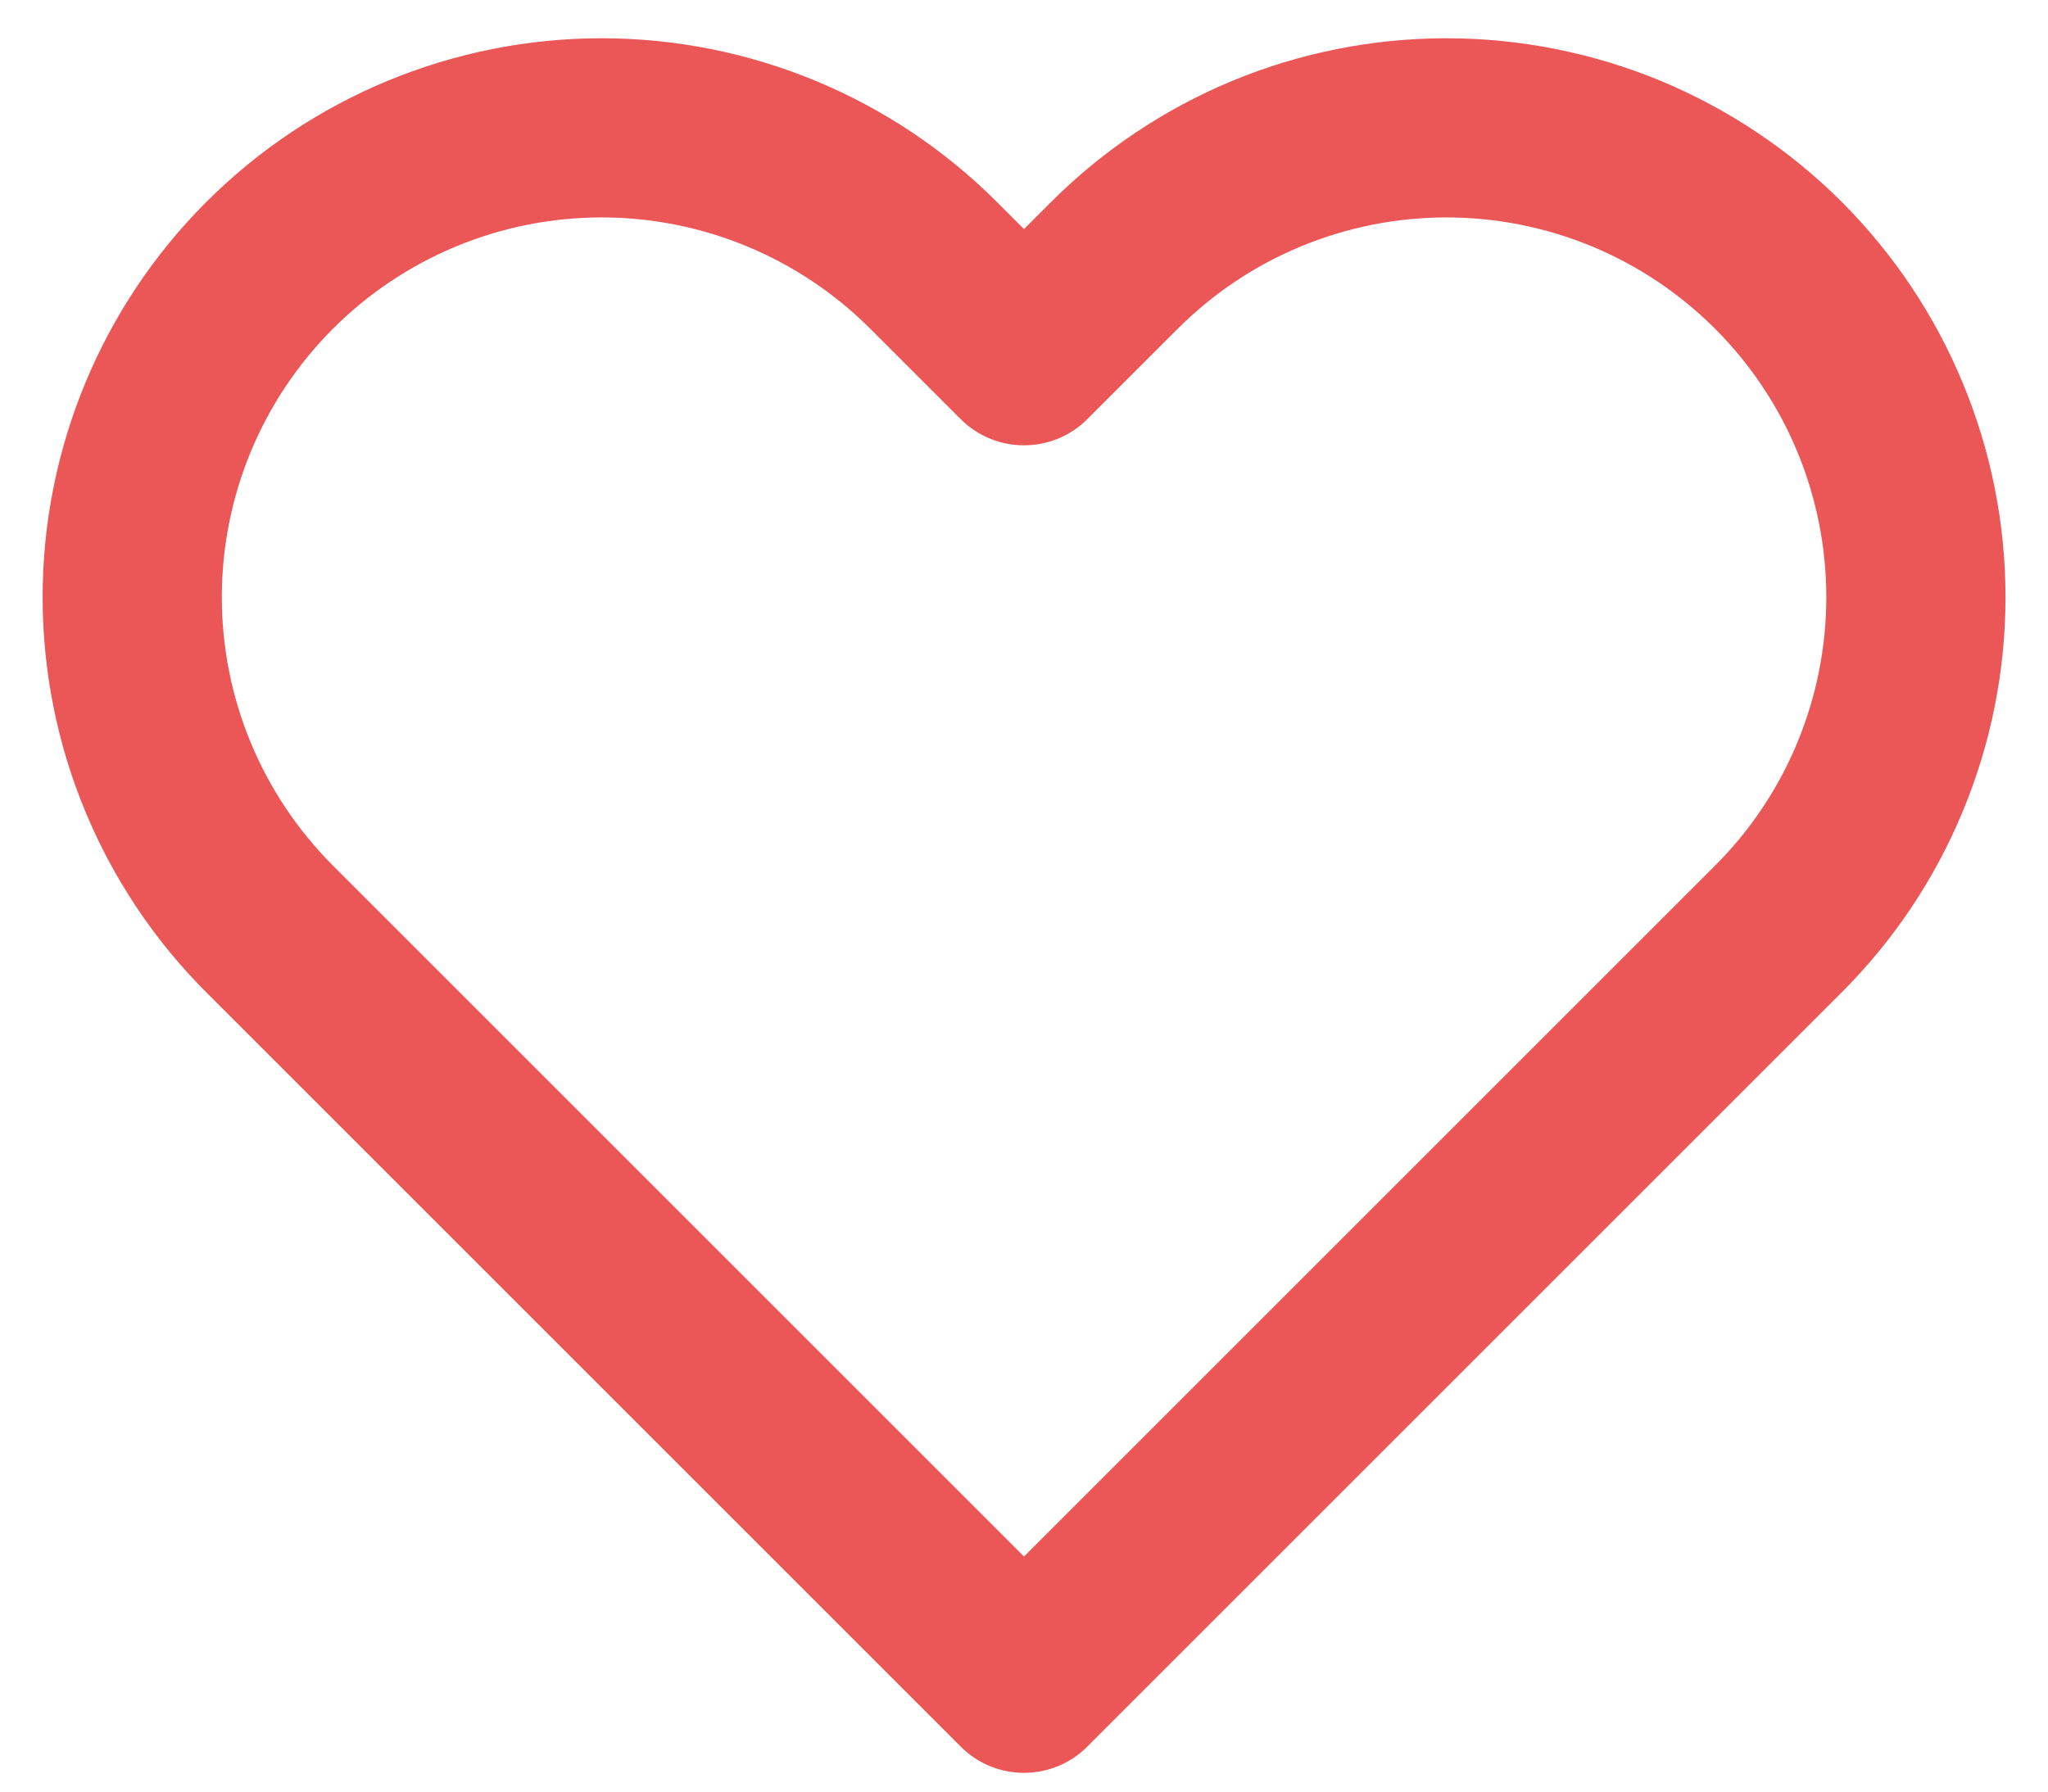
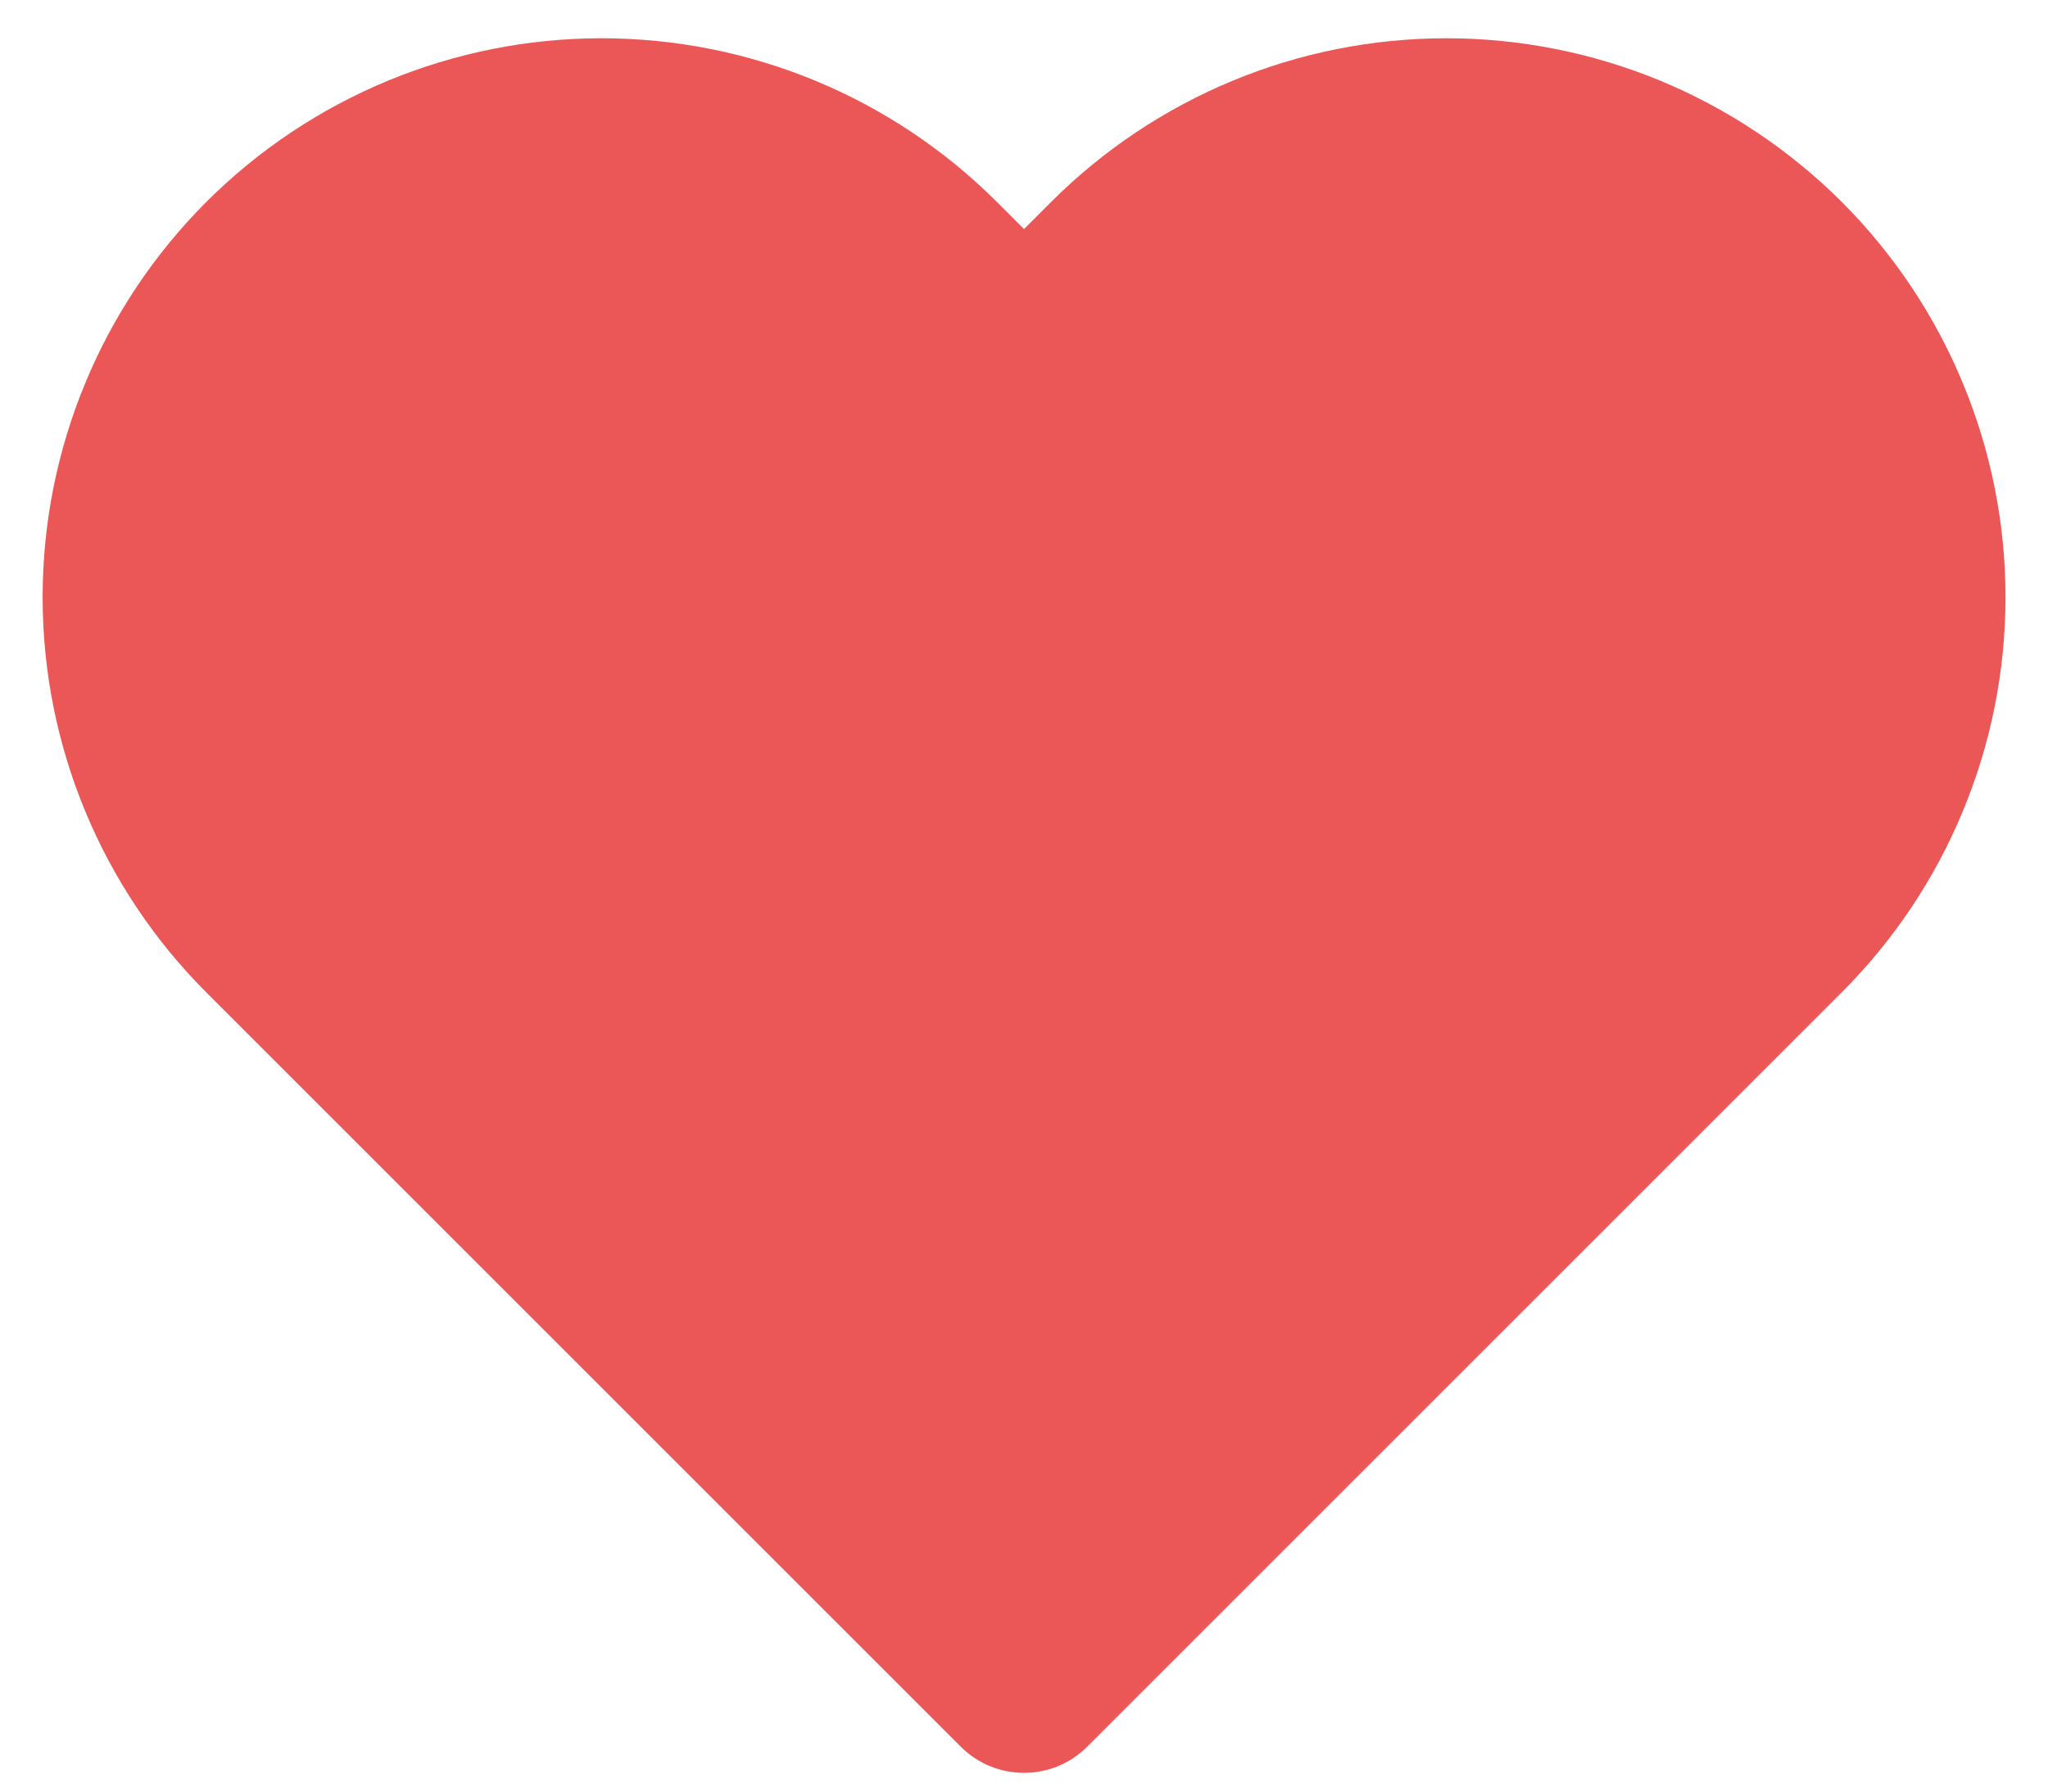
<svg xmlns="http://www.w3.org/2000/svg" width="16" height="14" viewBox="0 0 16 14" fill="none">
-   <path d="M9.629 0.631C10.158 0.412 10.726 0.299 11.3 0.299C11.874 0.299 12.442 0.412 12.972 0.631C13.502 0.851 13.983 1.173 14.389 1.578C14.794 1.984 15.116 2.465 15.335 2.995C15.555 3.525 15.668 4.093 15.668 4.667C15.668 5.24 15.555 5.808 15.335 6.338C15.116 6.868 14.794 7.349 14.388 7.755C14.388 7.755 14.388 7.755 14.388 7.755L8.495 13.648C8.222 13.922 7.778 13.922 7.505 13.648L1.612 7.755C0.793 6.936 0.333 5.825 0.333 4.667C0.333 3.508 0.793 2.397 1.612 1.578C2.431 0.759 3.542 0.299 4.7 0.299C5.858 0.299 6.969 0.759 7.788 1.578L8 1.79L8.212 1.578C8.212 1.578 8.212 1.579 8.212 1.578C8.617 1.173 9.099 0.851 9.629 0.631ZM13.398 2.568C13.123 2.293 12.796 2.074 12.436 1.925C12.076 1.776 11.69 1.699 11.3 1.699C10.91 1.699 10.524 1.776 10.164 1.925C9.804 2.074 9.477 2.293 9.202 2.568L8.495 3.275C8.222 3.548 7.778 3.548 7.505 3.275L6.798 2.568C6.242 2.012 5.487 1.699 4.7 1.699C3.913 1.699 3.158 2.012 2.602 2.568C2.045 3.125 1.733 3.88 1.733 4.667C1.733 5.454 2.045 6.208 2.602 6.765L8 12.163L13.398 6.765C13.674 6.49 13.893 6.162 14.042 5.802C14.191 5.442 14.268 5.056 14.268 4.667C14.268 4.277 14.191 3.891 14.042 3.531C13.893 3.171 13.674 2.844 13.398 2.568Z" fill="#EB5757" />
+   <path fill-rule="evenodd" clip-rule="evenodd" d="M11.3 0.299C10.726 0.299 10.158 0.412 9.629 0.631C9.099 0.851 8.617 1.173 8.212 1.578L8 1.79L7.788 1.578C6.969 0.759 5.858 0.299 4.7 0.299C3.542 0.299 2.431 0.759 1.612 1.578C0.793 2.397 0.333 3.508 0.333 4.667C0.333 5.825 0.793 6.936 1.612 7.755L7.505 13.648C7.778 13.922 8.222 13.922 8.495 13.648L14.388 7.755C14.794 7.349 15.116 6.868 15.335 6.338C15.555 5.808 15.668 5.24 15.668 4.667C15.668 4.093 15.555 3.525 15.335 2.995C15.116 2.465 14.794 1.984 14.389 1.578C13.983 1.173 13.502 0.851 12.972 0.631C12.442 0.412 11.874 0.299 11.3 0.299Z" fill="#EB5757" />
</svg>
